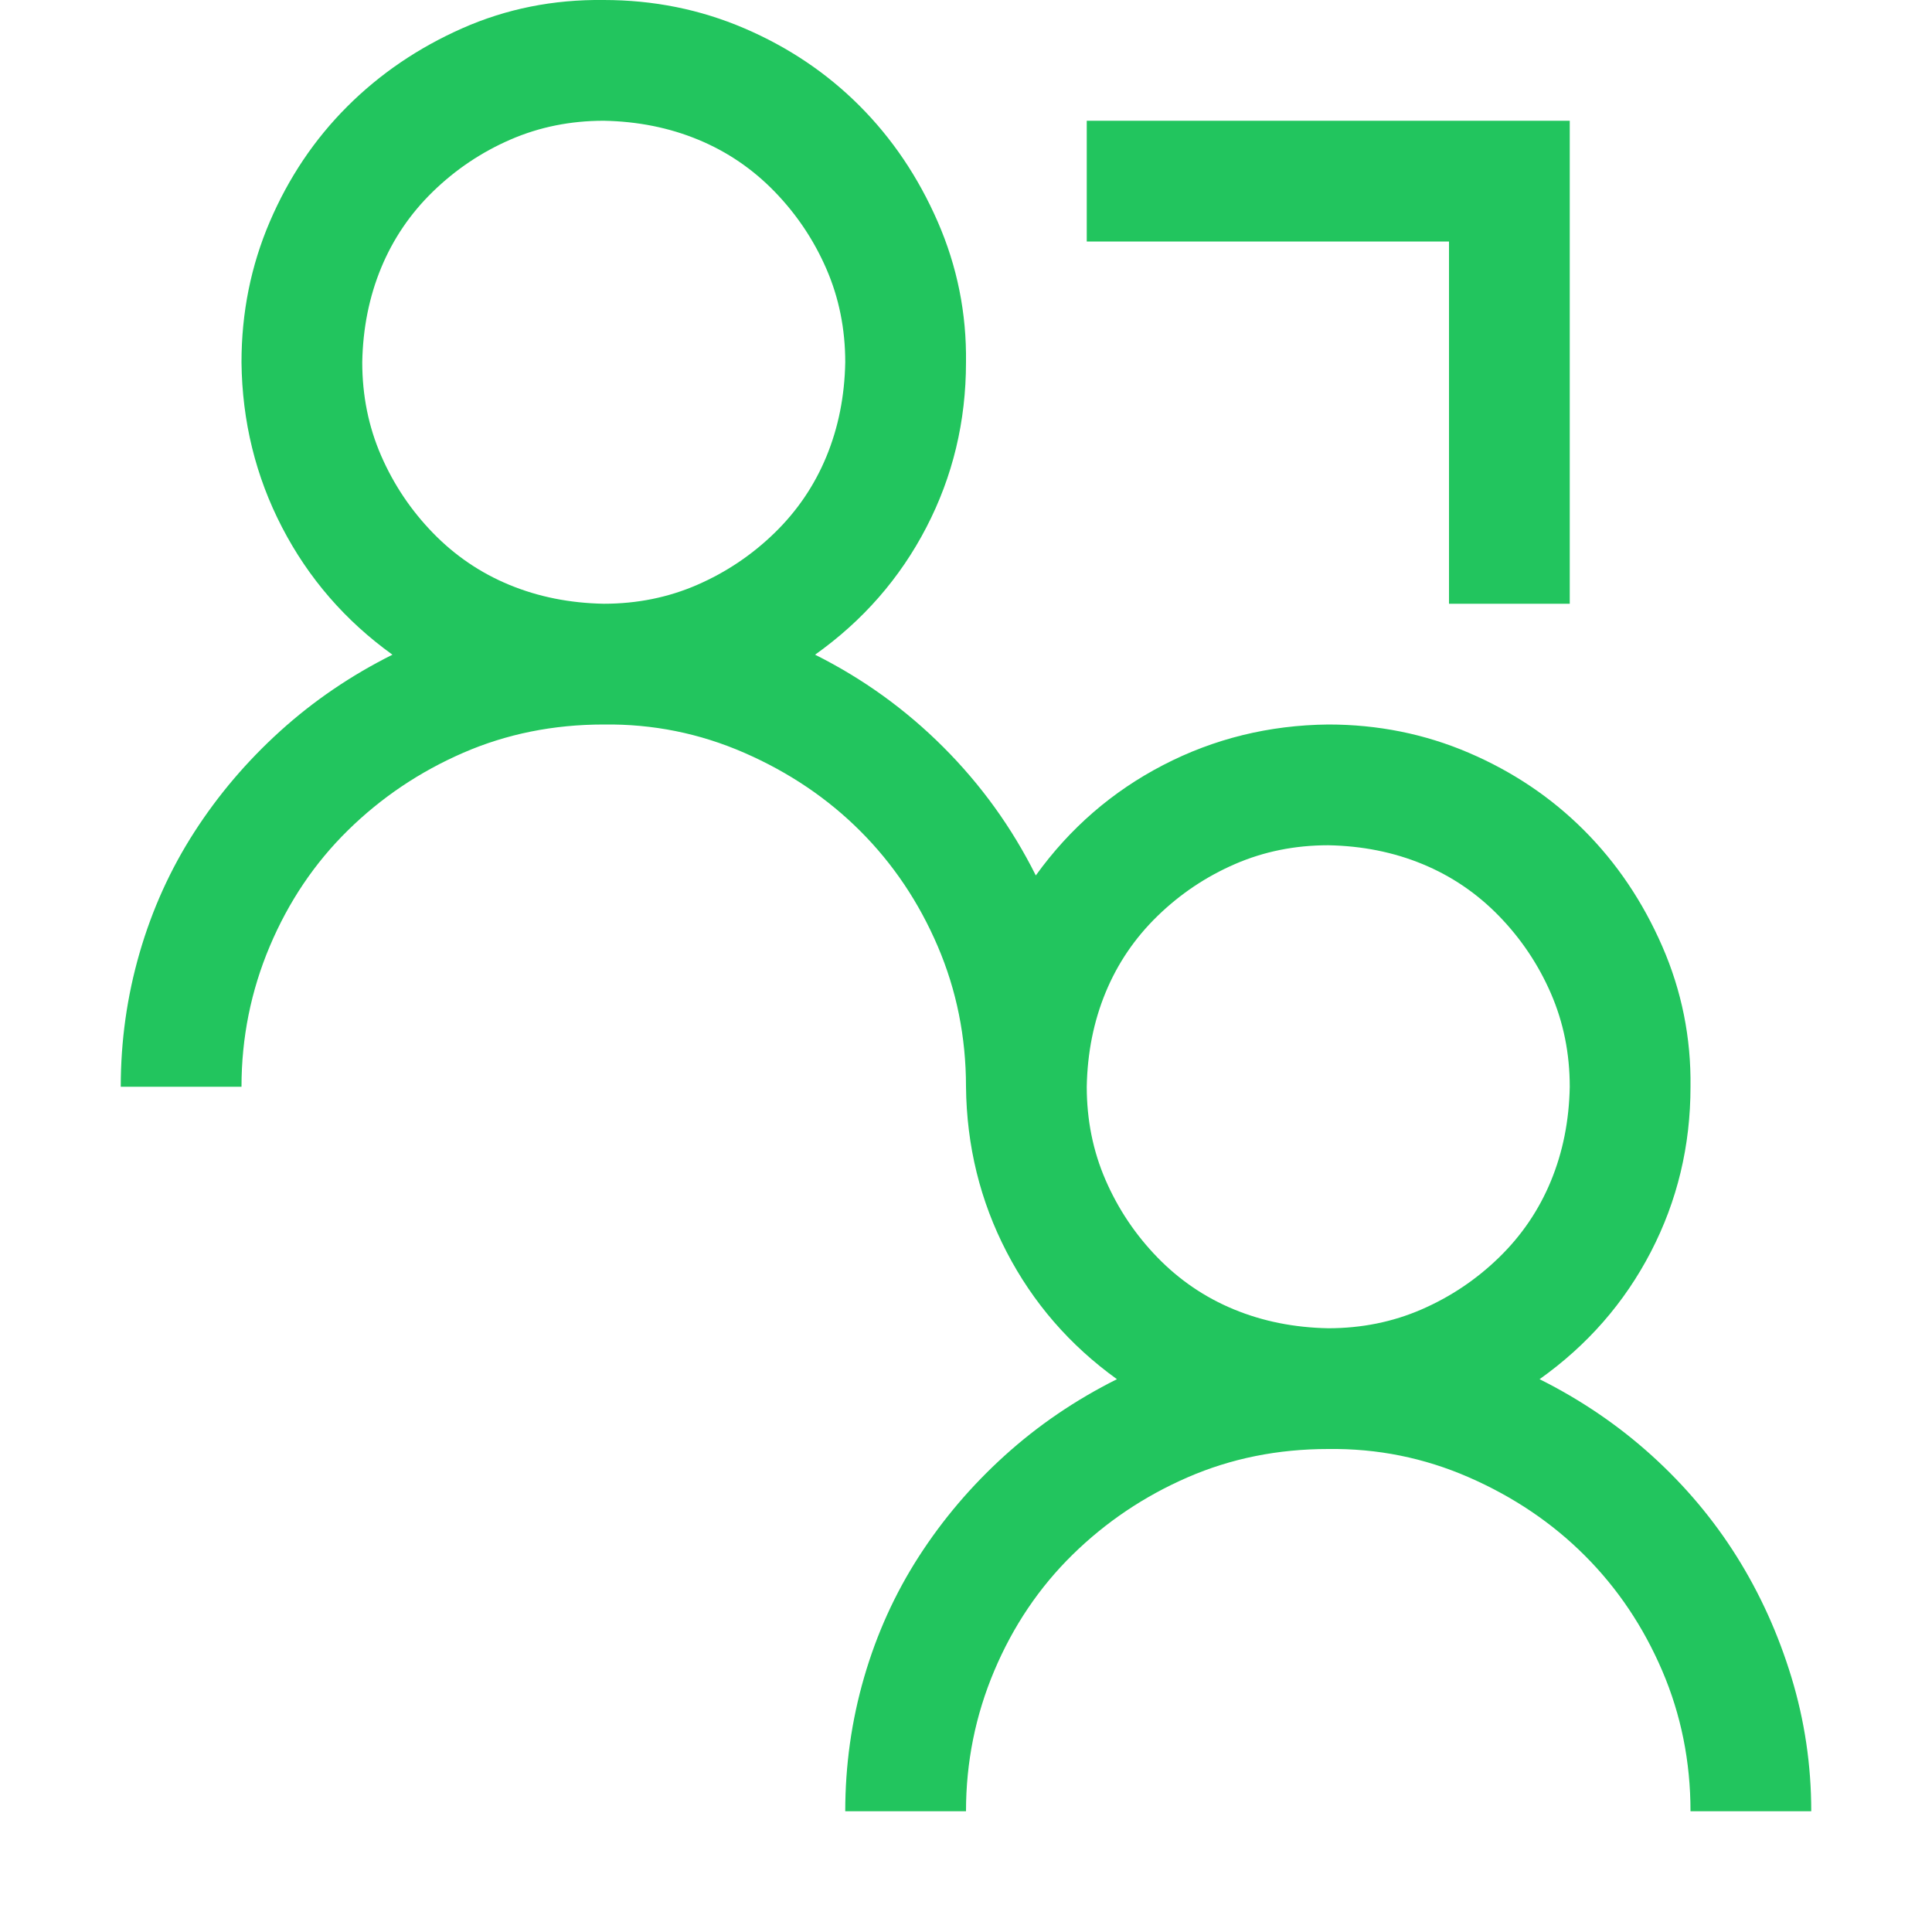
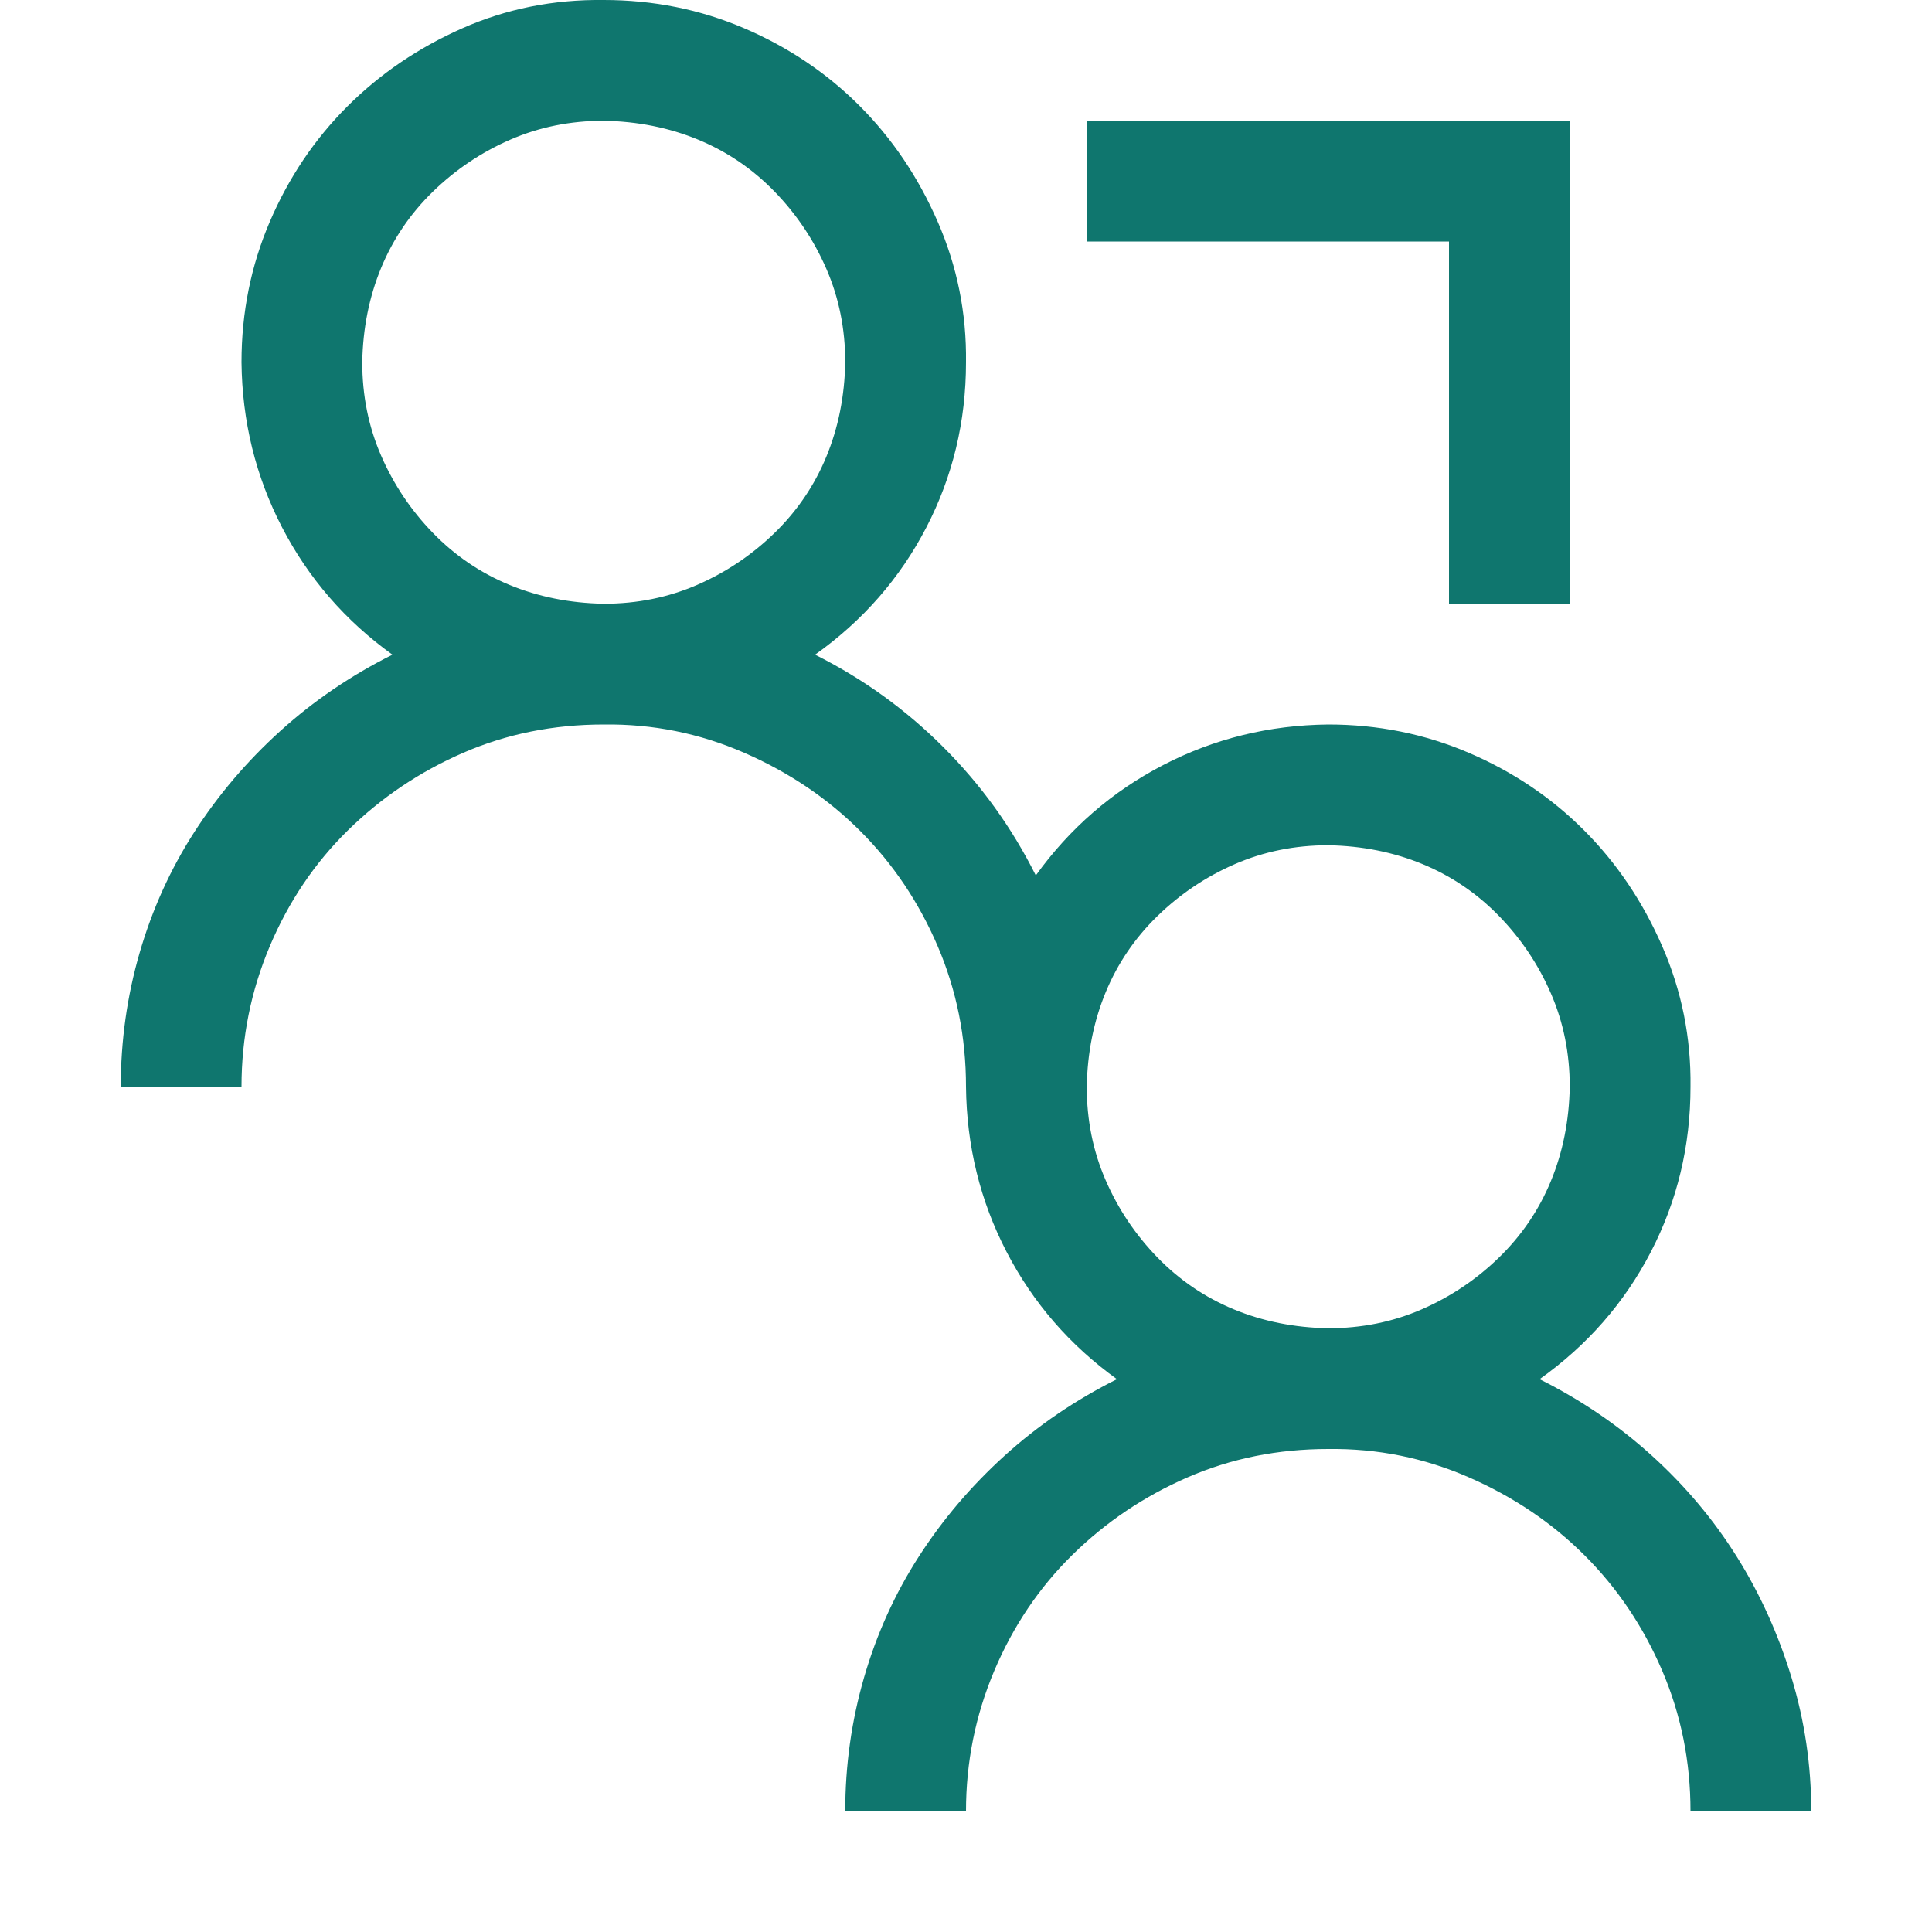
<svg xmlns="http://www.w3.org/2000/svg" width="64" height="64" viewBox="0 0 2048 2048">
-   <path fill="#22c55e" d="M1632 1462q66 33 119 81t90 107t58 128t21 142h-128q0-79-30-149t-82-122t-123-83t-149-30q-80 0-149 30t-122 82t-83 123t-30 149H896q0-73 20-142t58-128t91-107t119-81q-75-54-117-135t-43-175q0-79-30-149t-82-122t-123-83t-149-30q-80 0-149 30t-122 82t-83 123t-30 149H128q0-73 20-142t58-128t91-107t119-81q-75-54-117-135t-43-175q0-79 30-149t82-122t122-83T640 0q79 0 149 30t122 82t83 123t30 149q0 94-42 175T864 694q76 38 136 98t98 136q54-75 135-117t175-43q79 0 149 30t122 82t83 123t30 149q0 94-42 175t-118 135zM640 640q53 0 99-20t82-55t55-81t20-100q0-53-20-99t-55-82t-81-55t-100-20q-53 0-99 20t-82 55t-55 81t-20 100q0 53 20 99t55 82t81 55t100 20zm768 768q53 0 99-20t82-55t55-81t20-100q0-53-20-99t-55-82t-81-55t-100-20q-53 0-99 20t-82 55t-55 81t-20 100q0 53 20 99t55 82t81 55t100 20zm128-1152h-384V128h512v512h-128V256z" />
+   <path fill="#0f766e" d="M1632 1462q66 33 119 81t90 107t58 128t21 142h-128q0-79-30-149t-82-122t-123-83t-149-30q-80 0-149 30t-122 82t-83 123t-30 149H896q0-73 20-142t58-128t91-107t119-81q-75-54-117-135t-43-175q0-79-30-149t-82-122t-123-83t-149-30q-80 0-149 30t-122 82t-83 123t-30 149H128q0-73 20-142t58-128t91-107t119-81q-75-54-117-135t-43-175q0-79 30-149t82-122t122-83T640 0q79 0 149 30t122 82t83 123t30 149q0 94-42 175T864 694q76 38 136 98t98 136q54-75 135-117t175-43q79 0 149 30t122 82t83 123t30 149q0 94-42 175t-118 135zM640 640q53 0 99-20t82-55t55-81t20-100q0-53-20-99t-55-82t-81-55t-100-20q-53 0-99 20t-82 55t-55 81t-20 100q0 53 20 99t55 82t81 55t100 20zm768 768q53 0 99-20t82-55t55-81t20-100q0-53-20-99t-55-82t-81-55t-100-20q-53 0-99 20t-82 55t-55 81t-20 100q0 53 20 99t55 82t81 55t100 20zm128-1152h-384V128h512v512h-128V256z" />
</svg>
